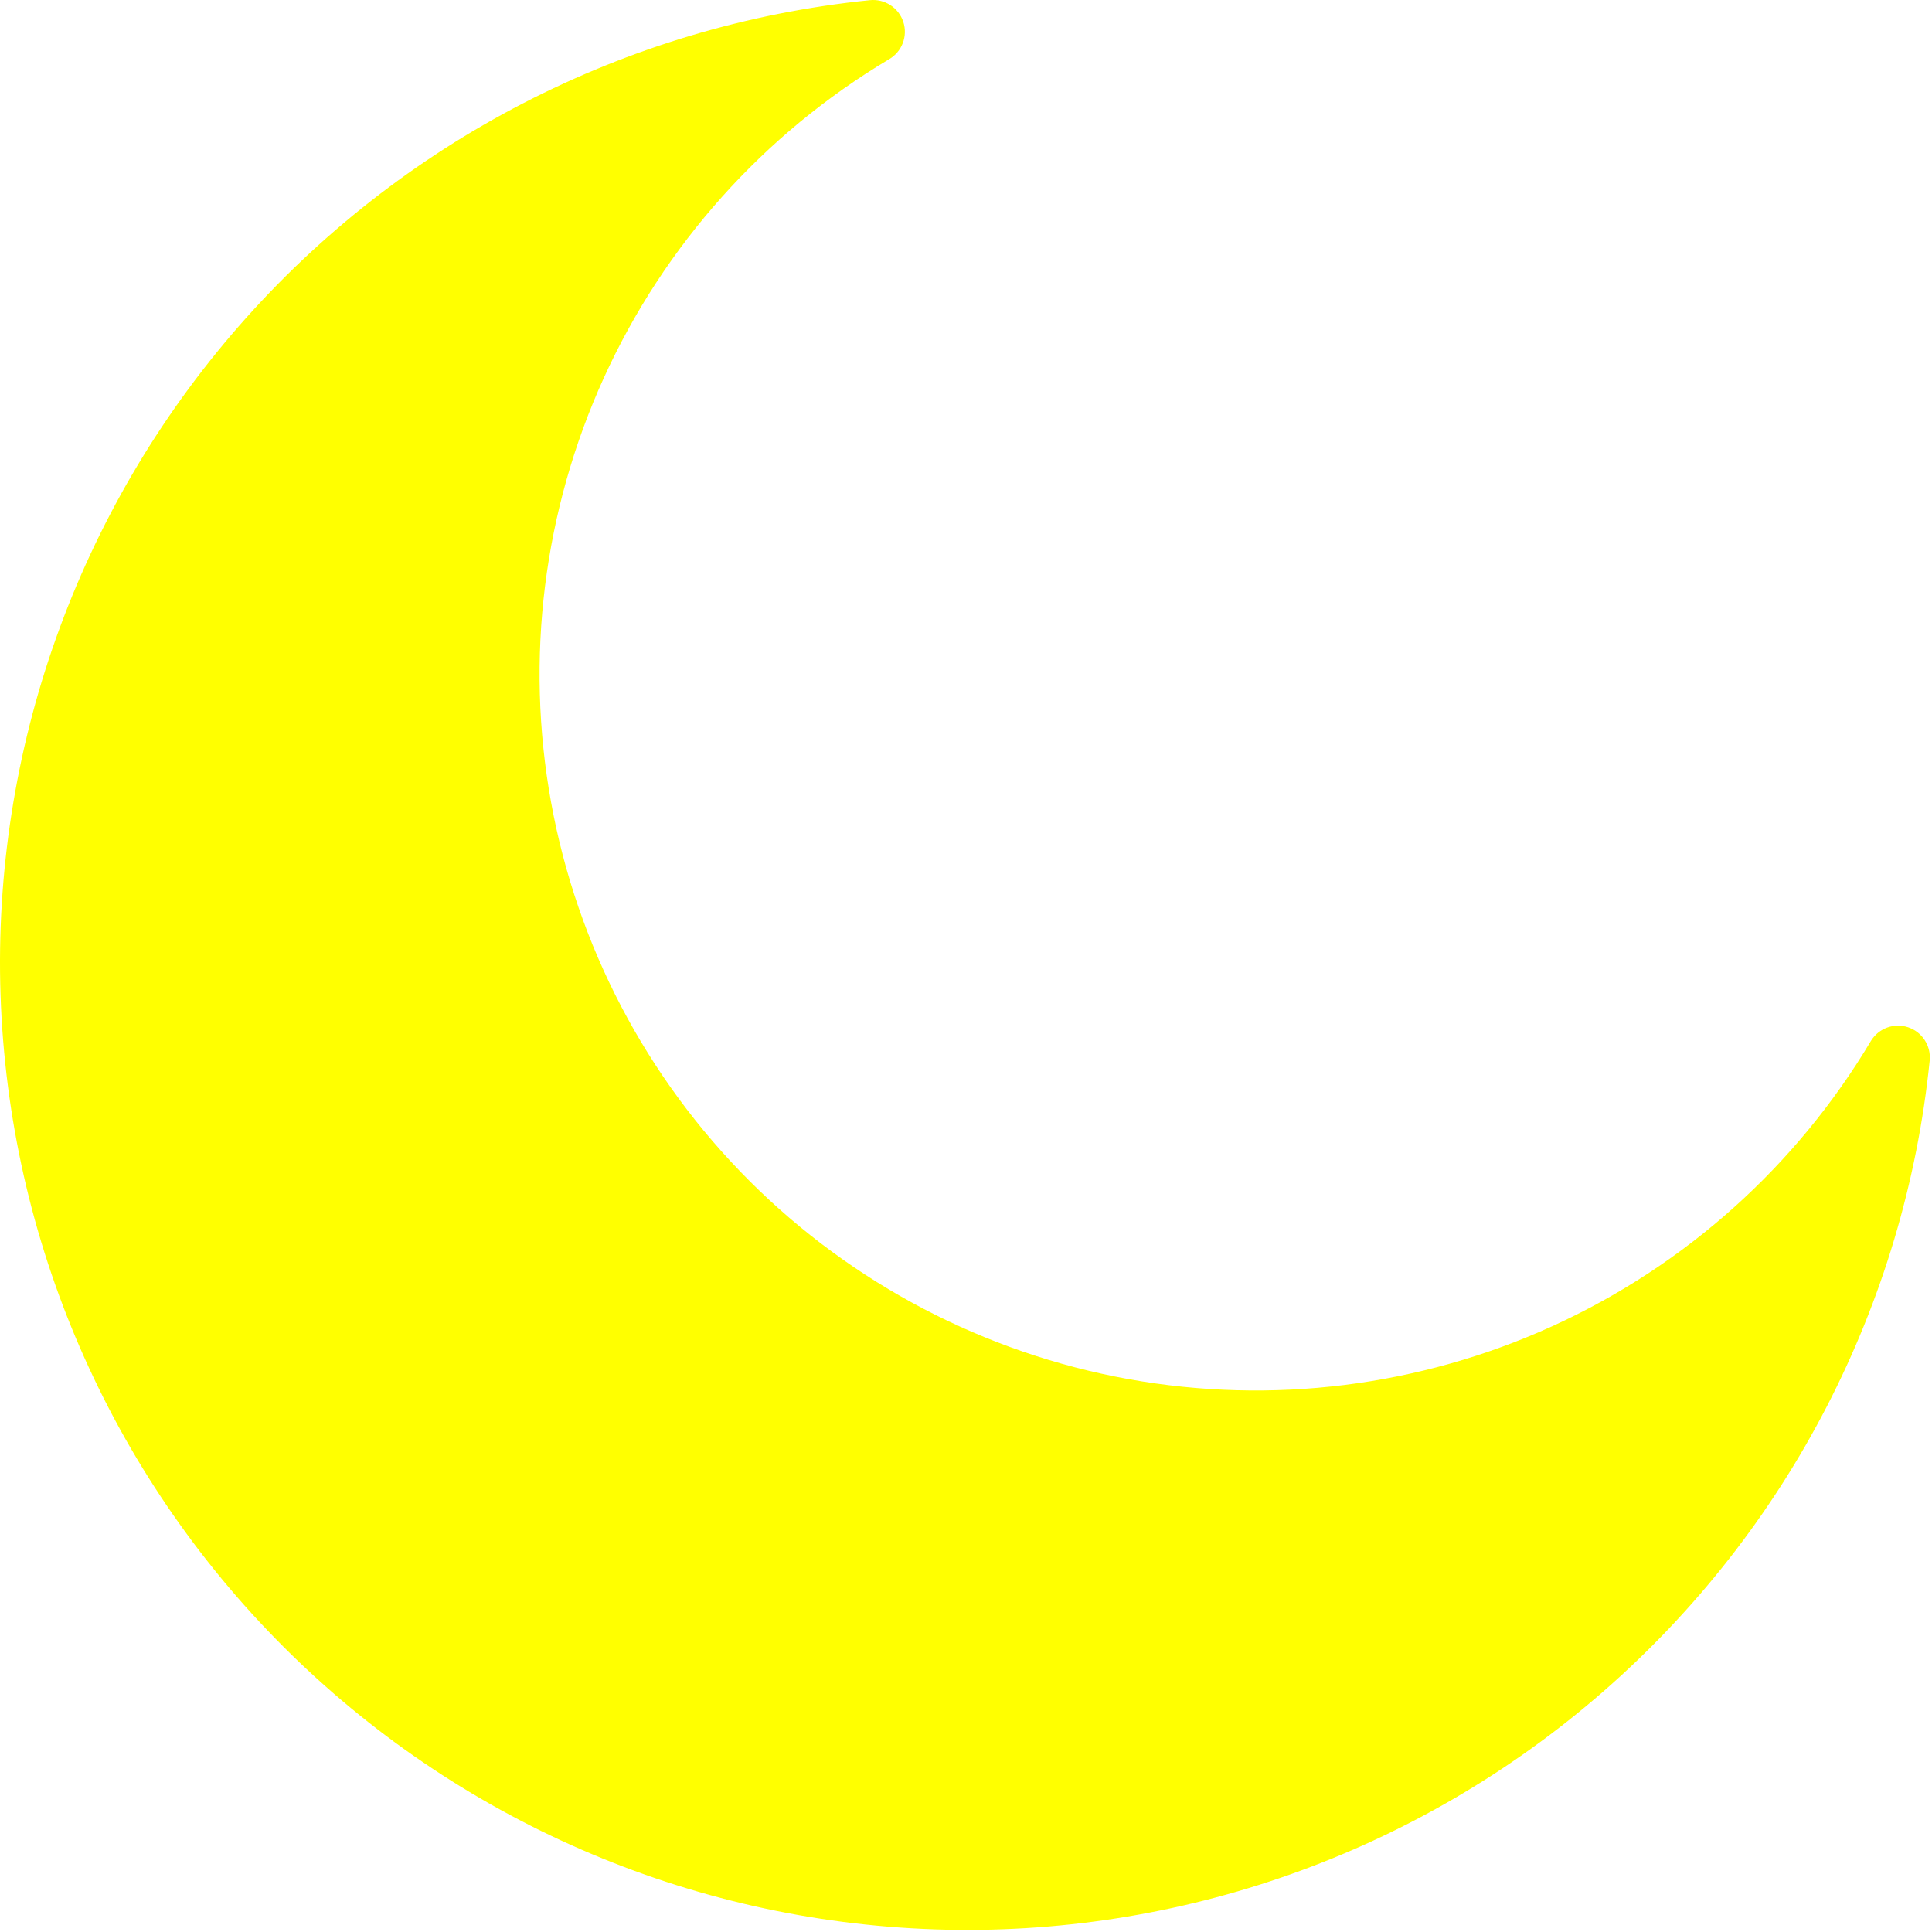
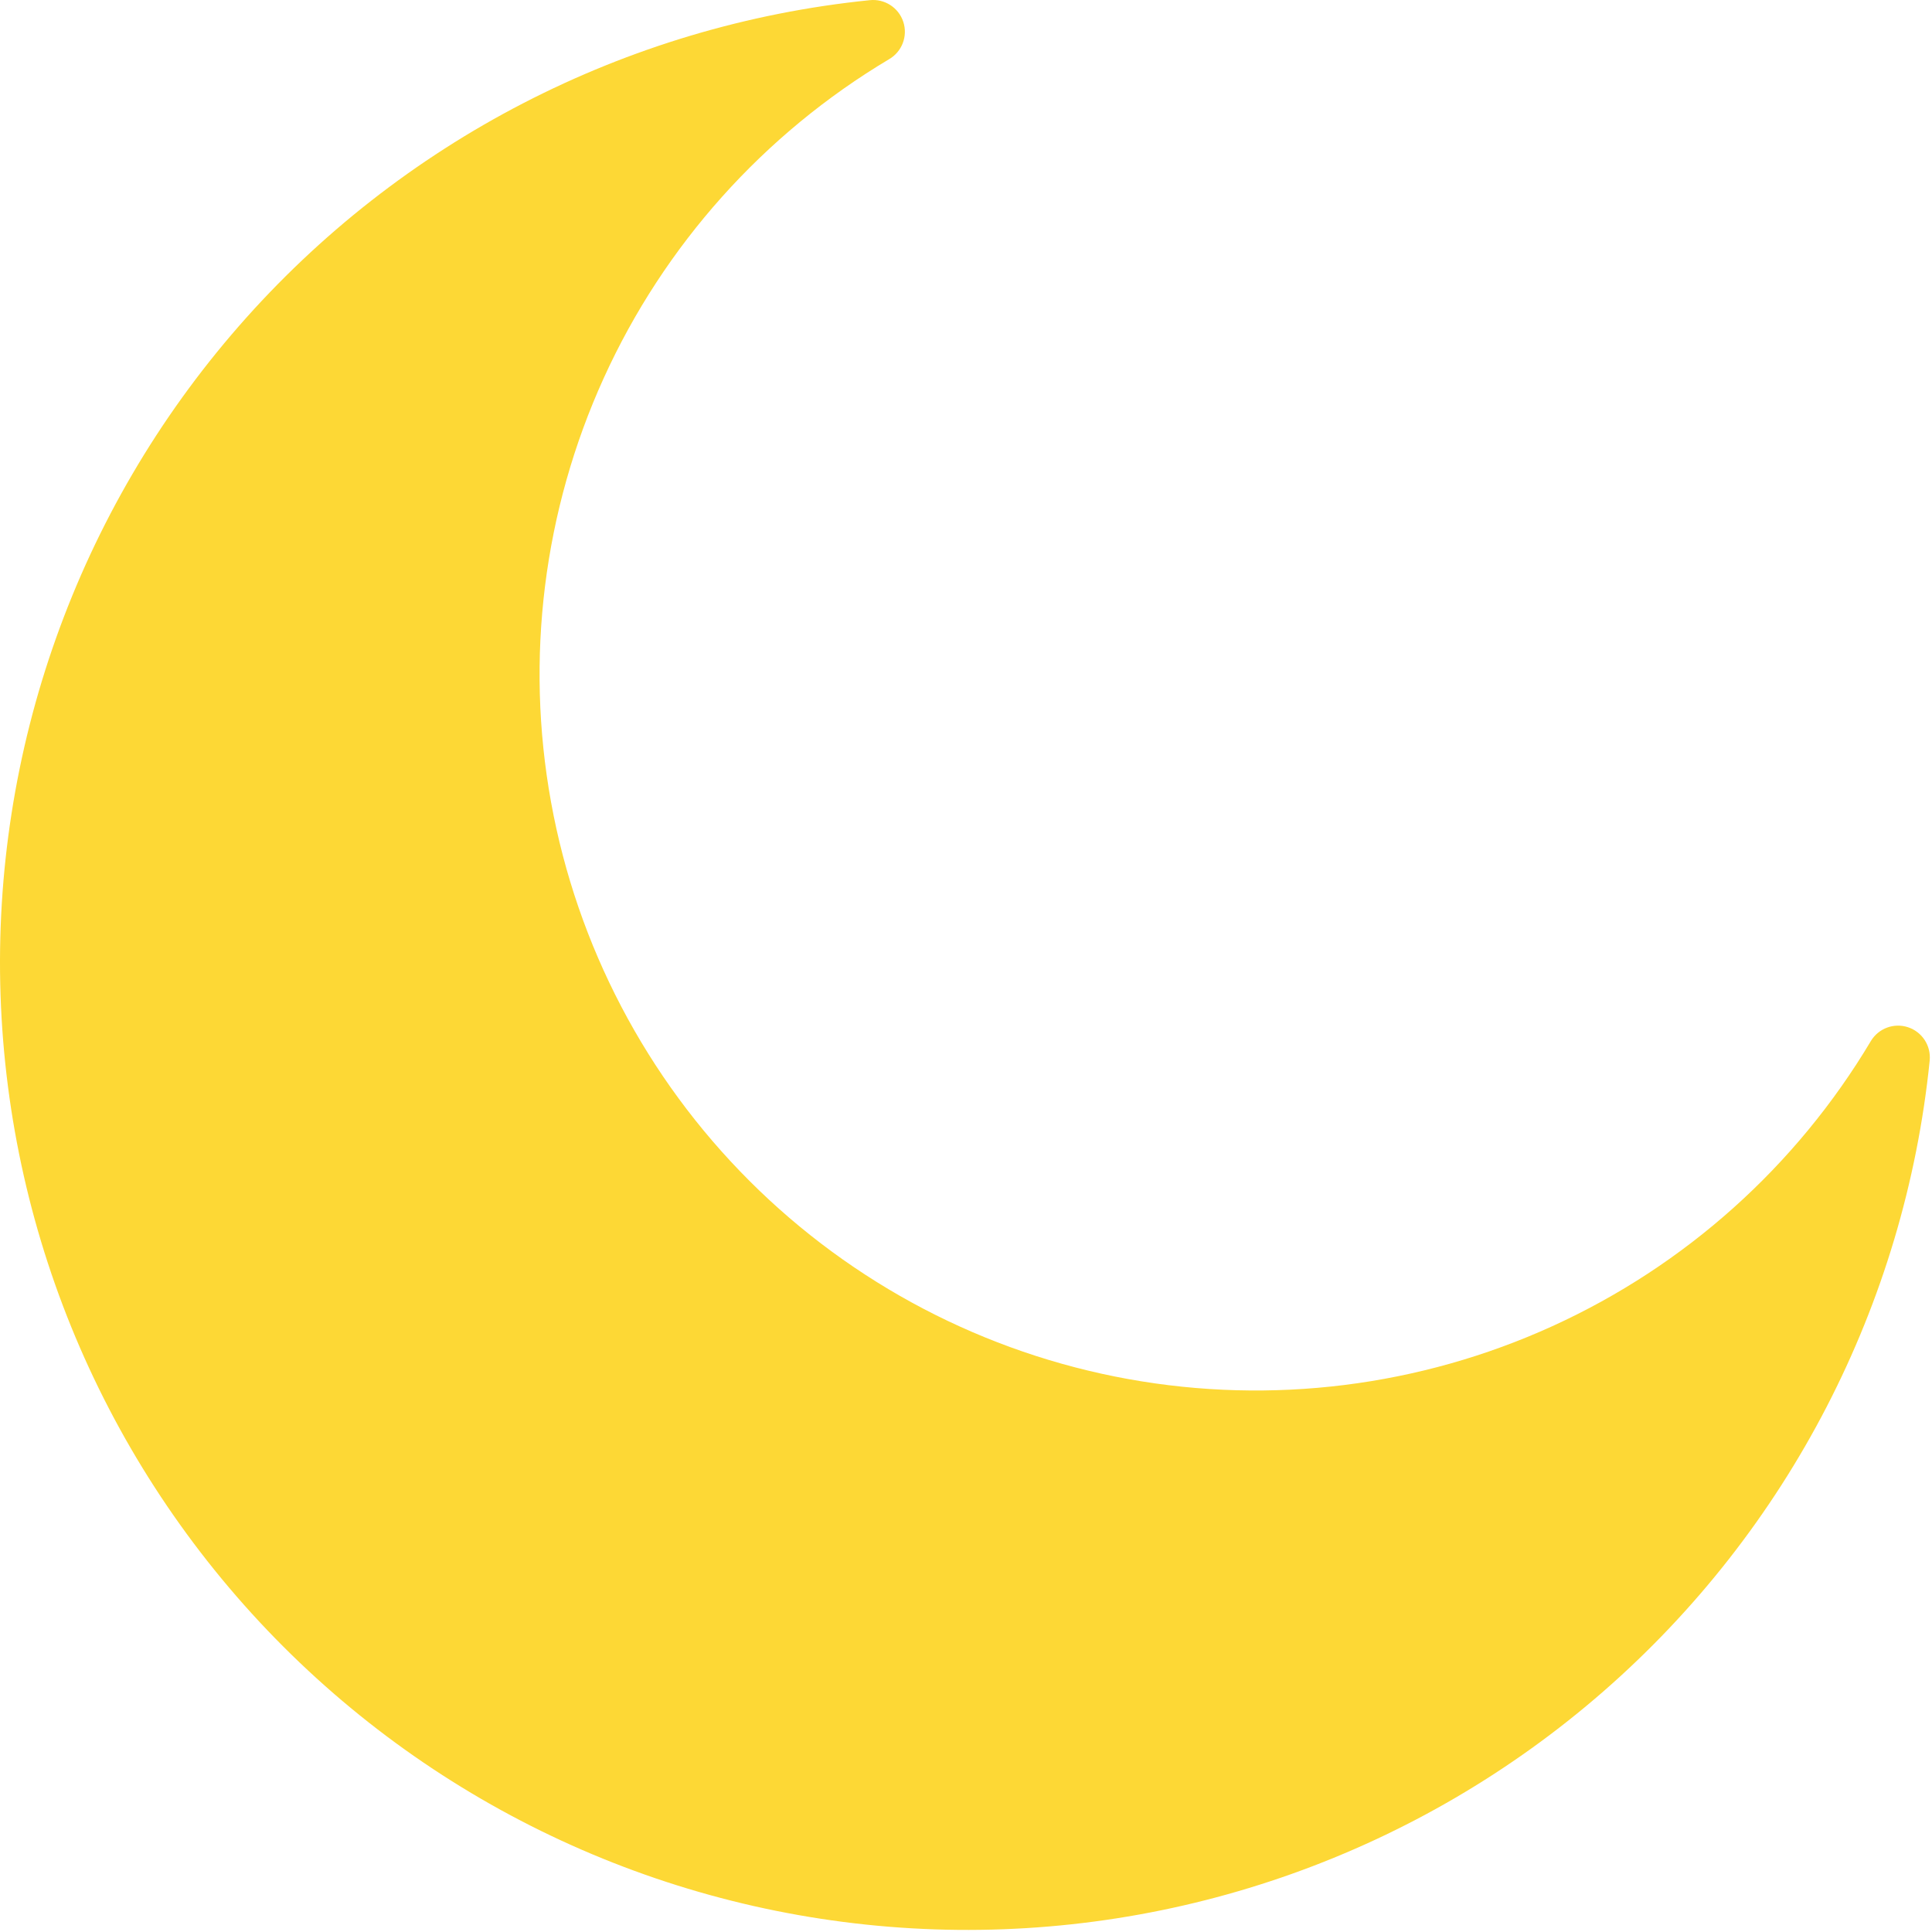
<svg xmlns="http://www.w3.org/2000/svg" width="668" height="668" fill="none">
-   <path fill="yellow" d="M667.204 366.711a334.42 334.42 0 0 1-112.782 218.067 334.476 334.476 0 0 1-231.306 82.312 334.437 334.437 0 0 1-225.187-97.803A334.5 334.5 0 0 1 .189 344.061a334.472 334.472 0 0 1 82.38-231.28A334.463 334.463 0 0 1 300.676.067a10.981 10.981 0 0 1 11.646 7.49 10.984 10.984 0 0 1-4.948 12.932 247.623 247.623 0 0 0-98.588 110.146 247.632 247.632 0 0 0-18.26 146.693 247.617 247.617 0 0 0 68.584 130.953 247.576 247.576 0 0 0 130.978 68.536 247.604 247.604 0 0 0 146.694-18.302 247.63 247.63 0 0 0 110.114-98.626 10.98 10.98 0 0 1 20.313 6.698l-.005.124Z" />
+   <path fill="#fdd835" d="M667.204 366.711a334.42 334.42 0 0 1-112.782 218.067 334.476 334.476 0 0 1-231.306 82.312 334.437 334.437 0 0 1-225.187-97.803A334.5 334.5 0 0 1 .189 344.061a334.472 334.472 0 0 1 82.38-231.28A334.463 334.463 0 0 1 300.676.067a10.981 10.981 0 0 1 11.646 7.49 10.984 10.984 0 0 1-4.948 12.932 247.623 247.623 0 0 0-98.588 110.146 247.632 247.632 0 0 0-18.26 146.693 247.617 247.617 0 0 0 68.584 130.953 247.576 247.576 0 0 0 130.978 68.536 247.604 247.604 0 0 0 146.694-18.302 247.63 247.63 0 0 0 110.114-98.626 10.98 10.98 0 0 1 20.313 6.698l-.005.124Z" />
</svg>
